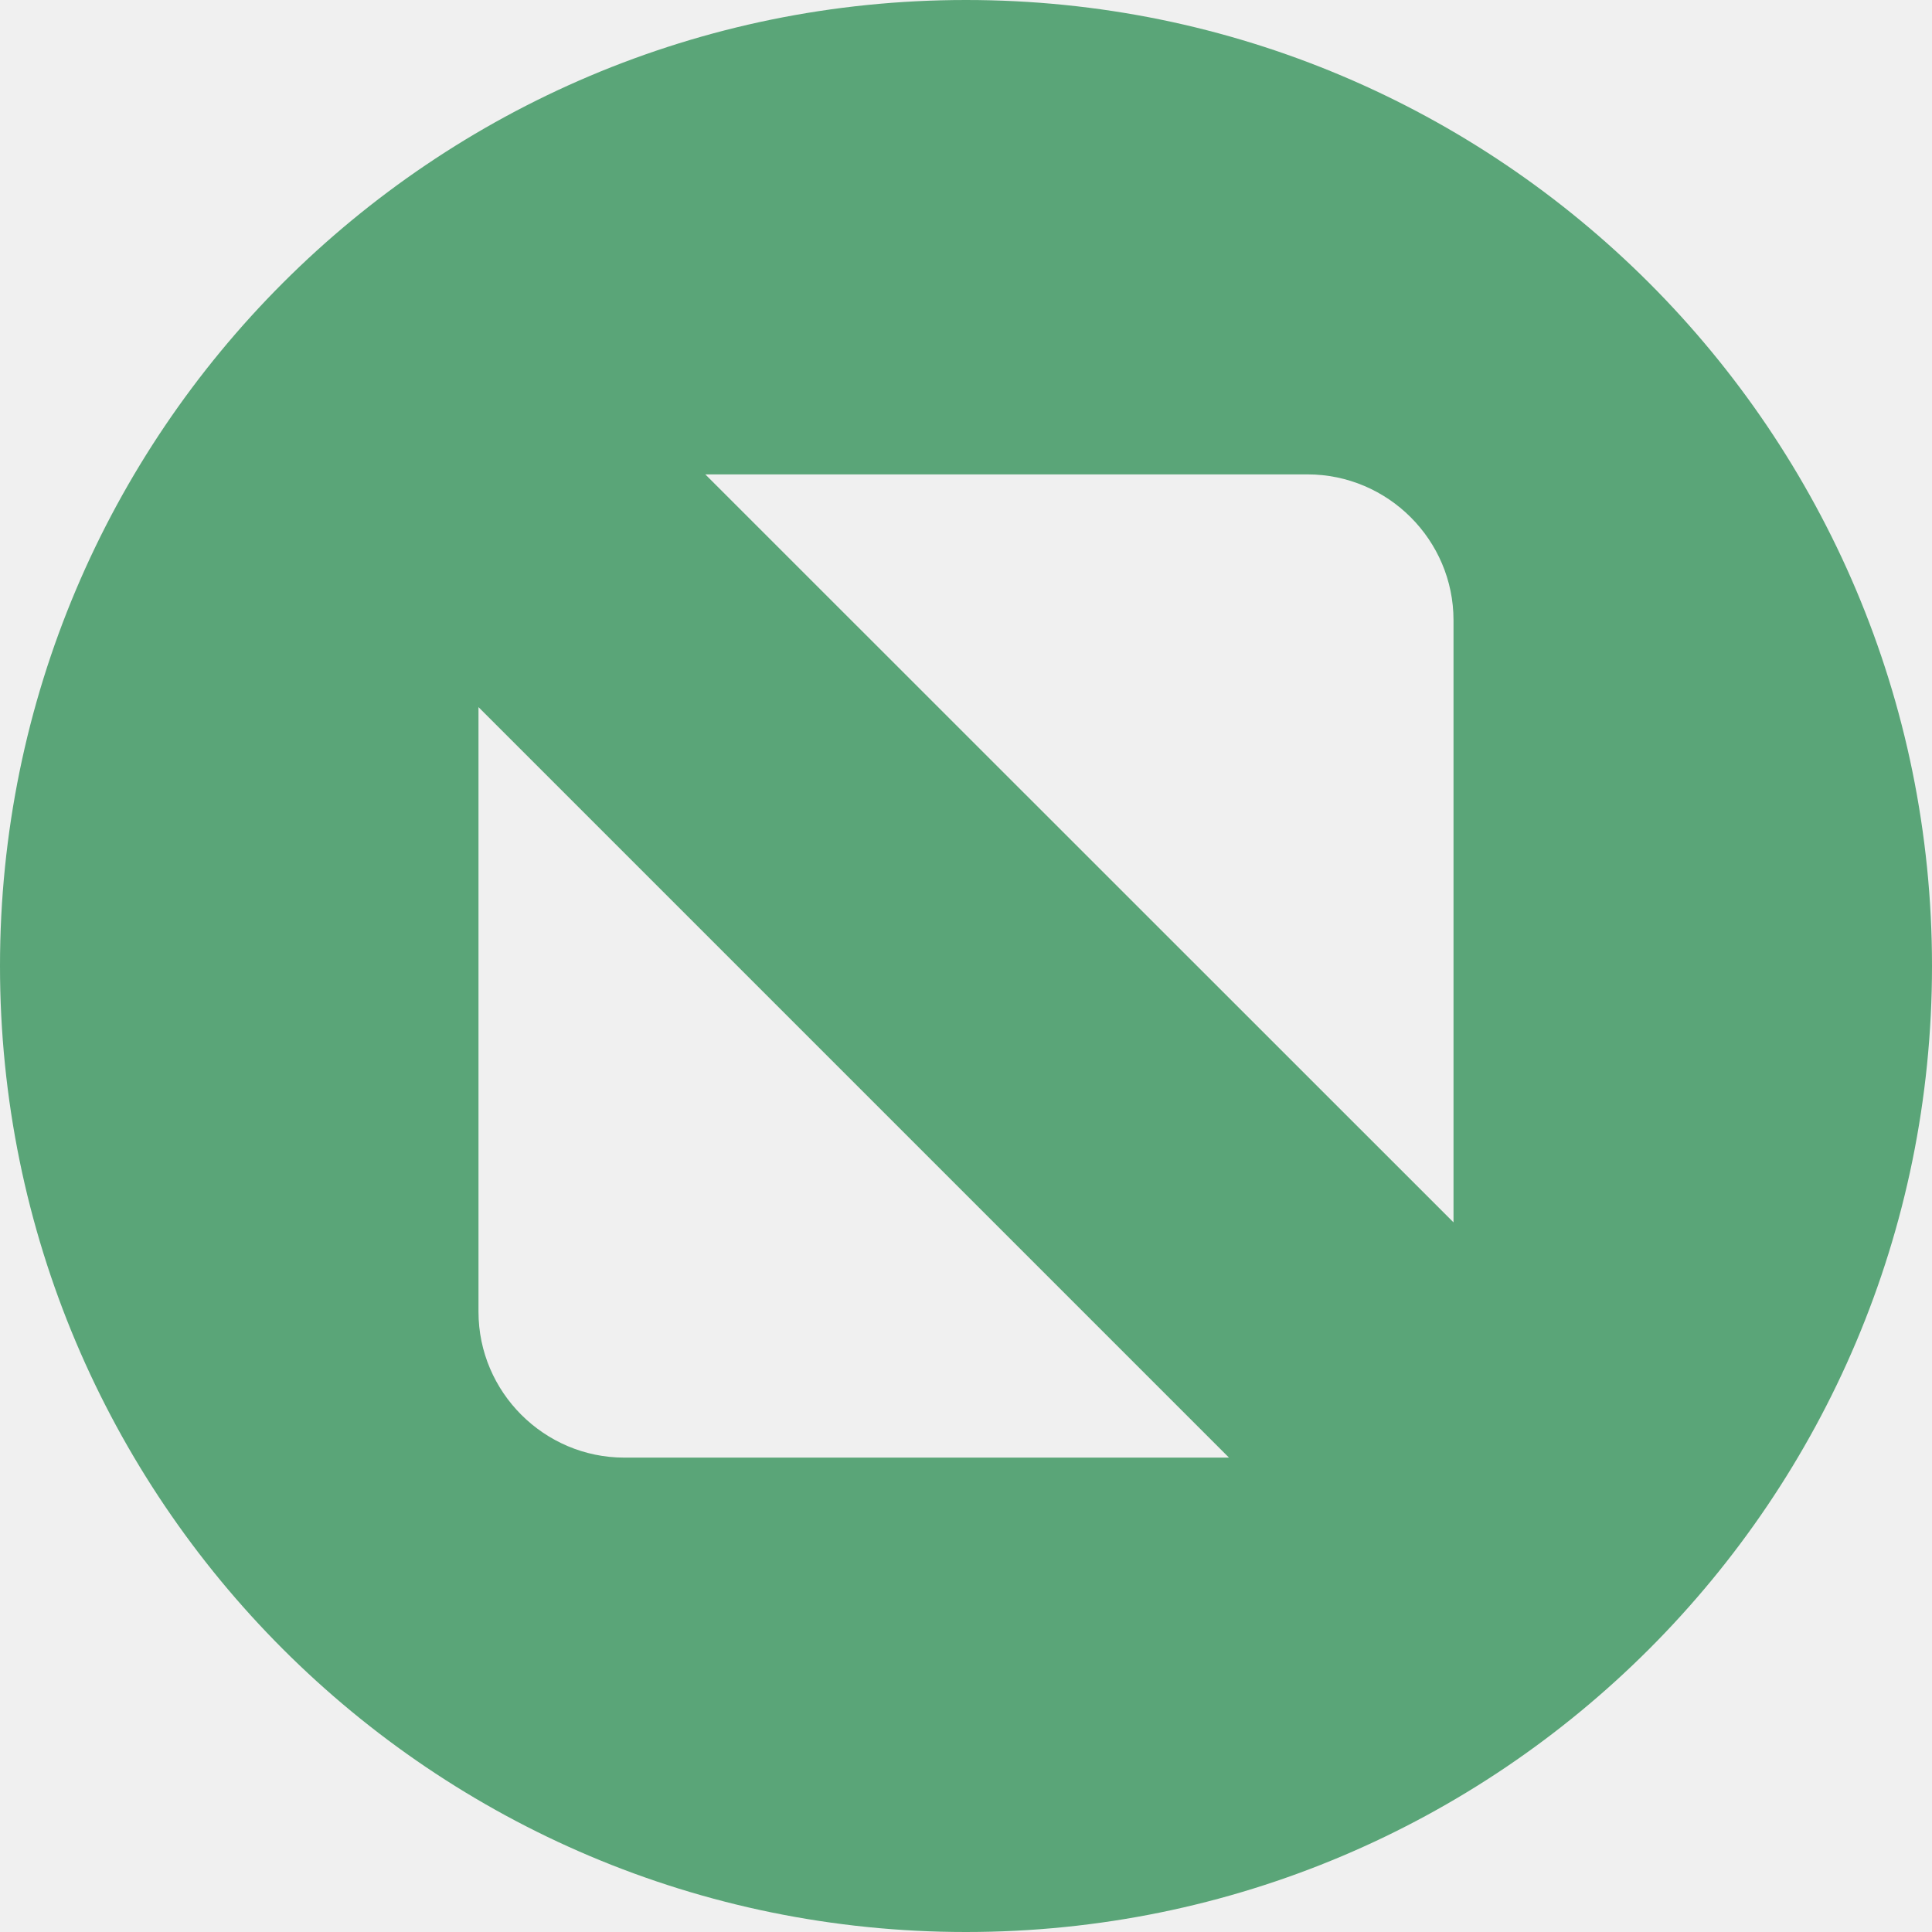
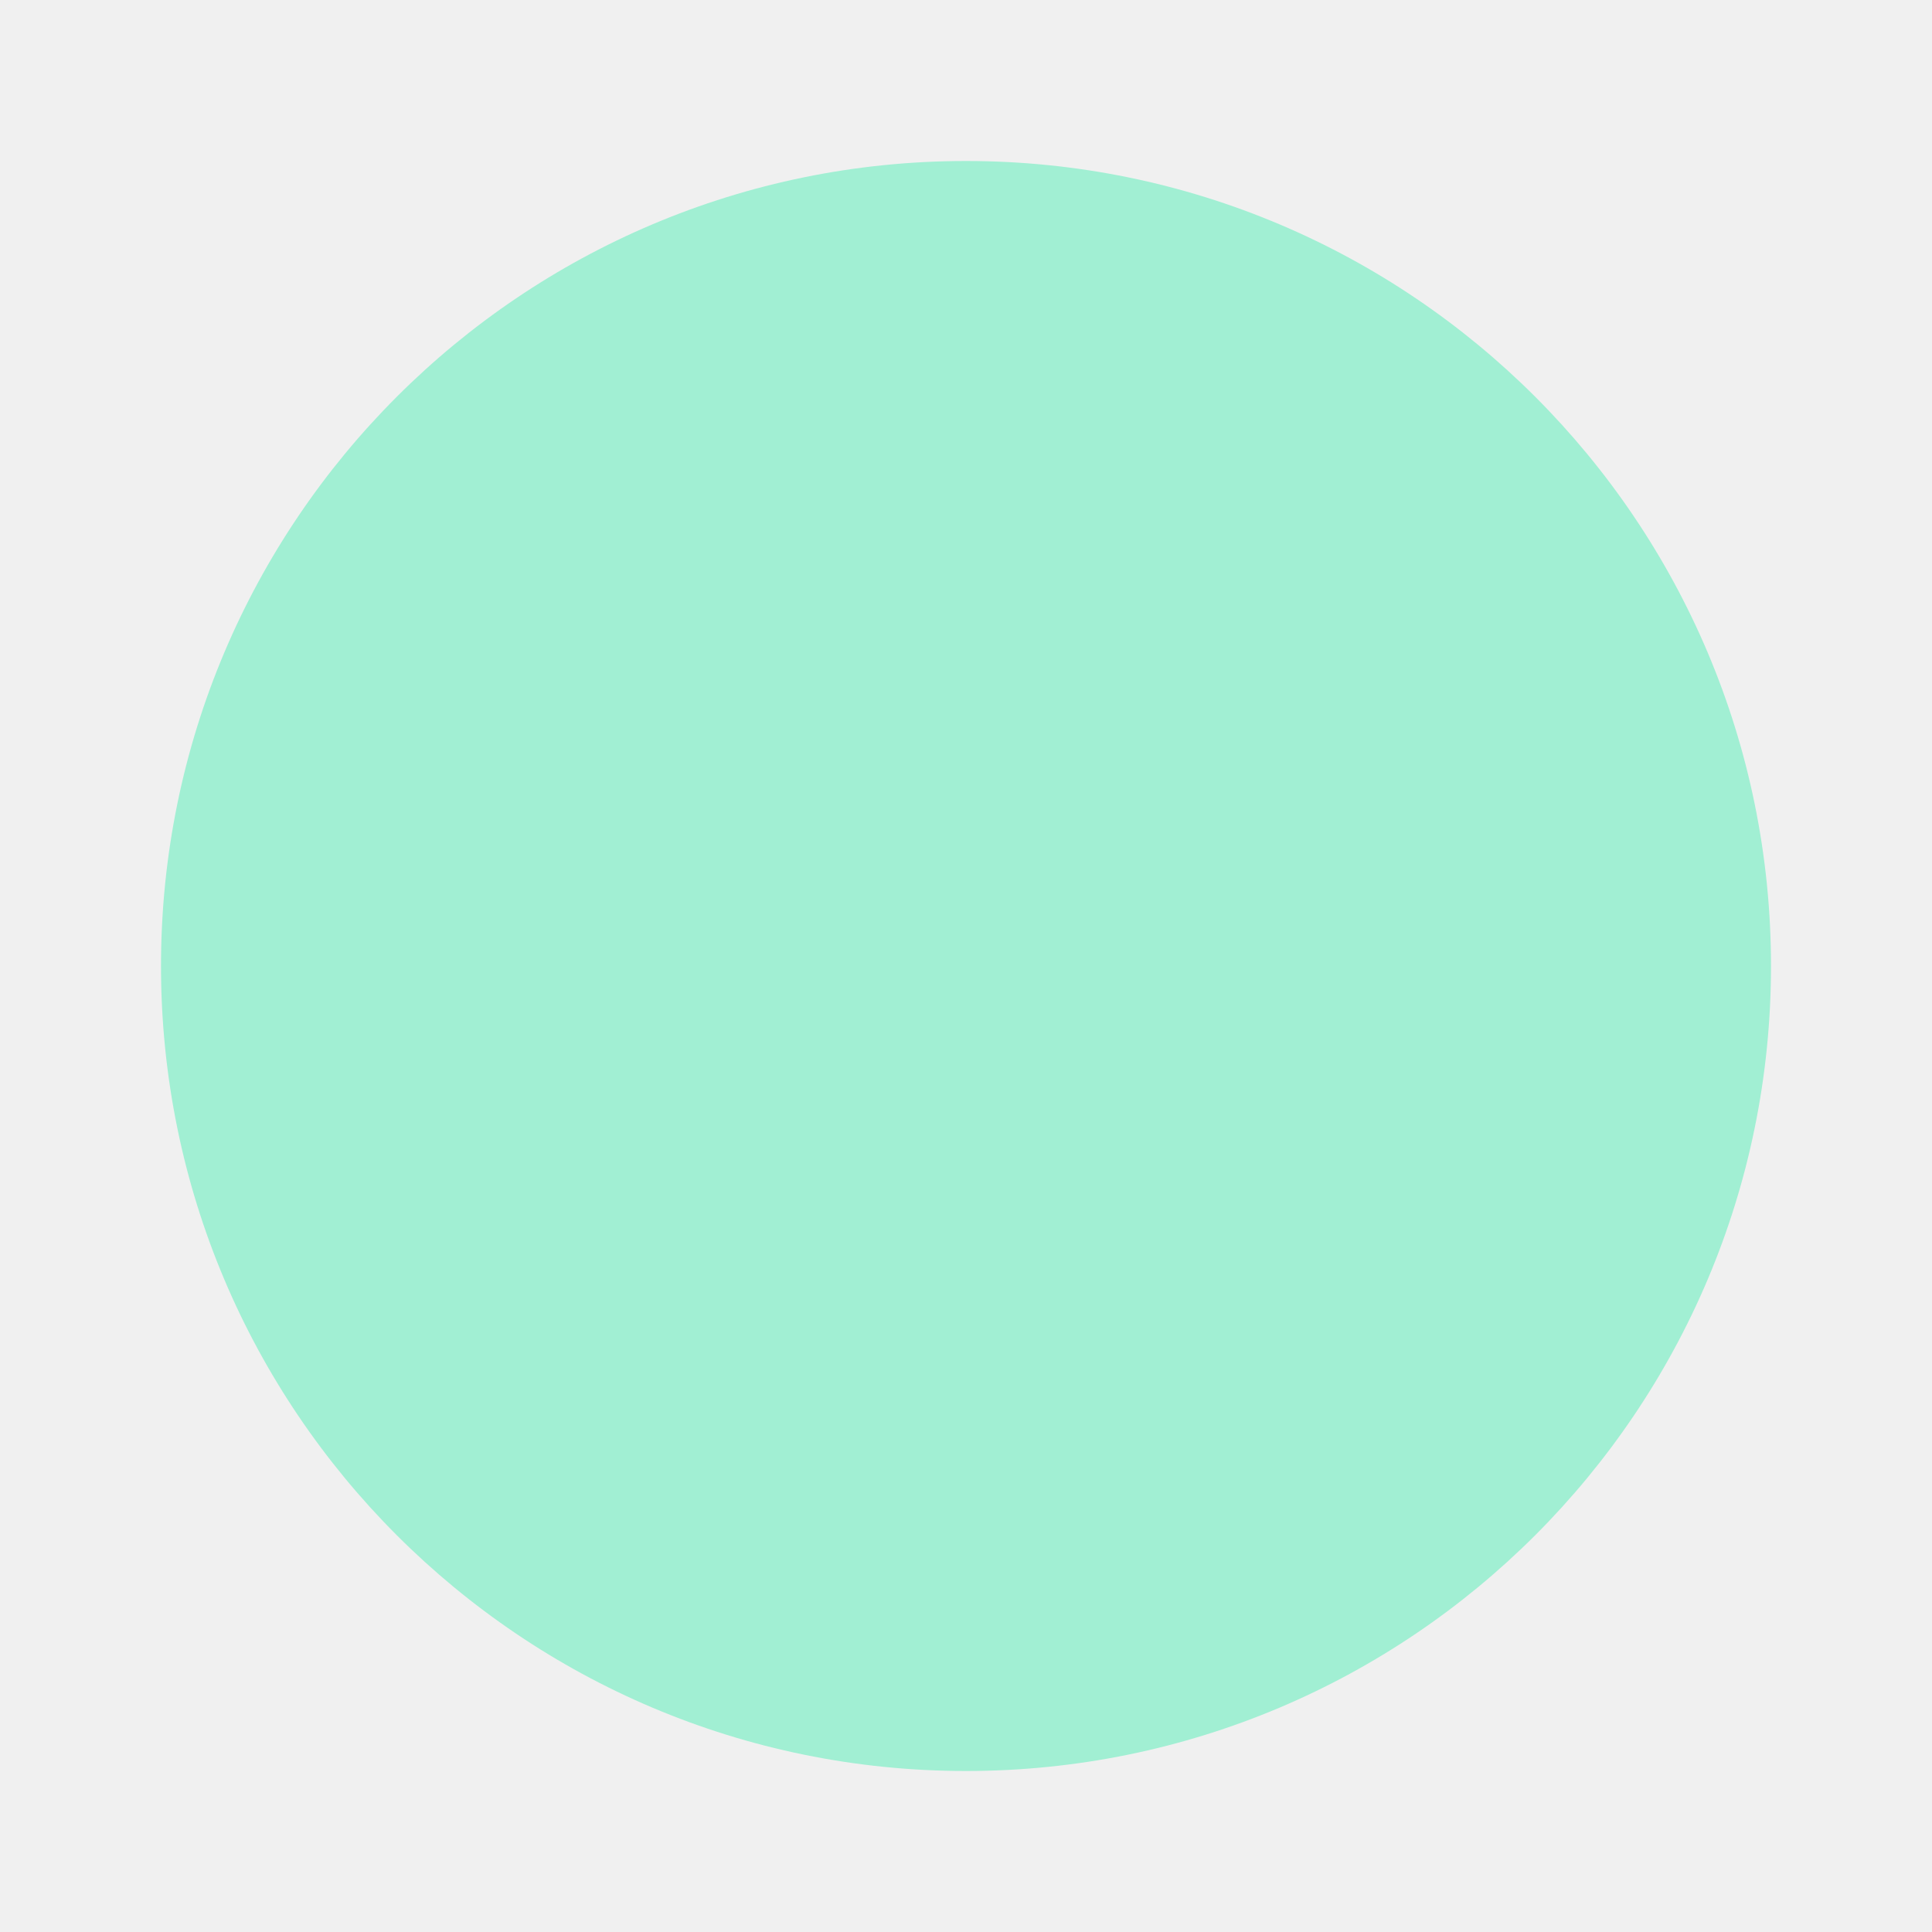
- <svg xmlns="http://www.w3.org/2000/svg" width="32" height="32" viewBox="0 0 8.467 8.467" version="1.1" id="svg4249">
-   <defs id="defs4246" />
-   <g id="layer1">
-     <path id="mdi-close-normal" style="fill:#5aa578;fill-rule:evenodd;stroke-width:0.265;paint-order:normal;fill-opacity:1" d="M 4.233 0 A 4.233 4.233 0 0 0 0 4.233 A 4.233 4.233 0 0 0 4.233 8.467 A 4.233 4.233 0 0 0 8.467 4.233 A 4.233 4.233 0 0 0 4.233 0 z M 3.091 2.079 L 5.73 2.079 C 6.082 2.079 6.37 2.366 6.37 2.718 L 6.37 5.357 L 3.091 2.079 z M 2.097 3.099 L 5.386 6.388 L 2.736 6.388 C 2.385 6.388 2.097 6.101 2.097 5.749 L 2.097 3.099 z " />
-     <path style="fill:#ffffff;fill-opacity:1;stroke-width:0.265" d="M 10.769,5.825 10.743,3.213" id="path7007" />
+ <svg xmlns="http://www.w3.org/2000/svg" width="240mm" height="240mm" viewBox="0 0 240 240" version="1.1" id="svg8">
+   <defs id="defs2" />
+   <g id="layer1" transform="translate(0,-57)">
+     <circle style="opacity:1;fill:#a1efd3;fill-opacity:1;stroke:#baffff;stroke-width:0;stroke-miterlimit:4;stroke-dasharray:none;stroke-opacity:1" id="path815" cx="120" cy="177" r="100" />
  </g>
</svg>
